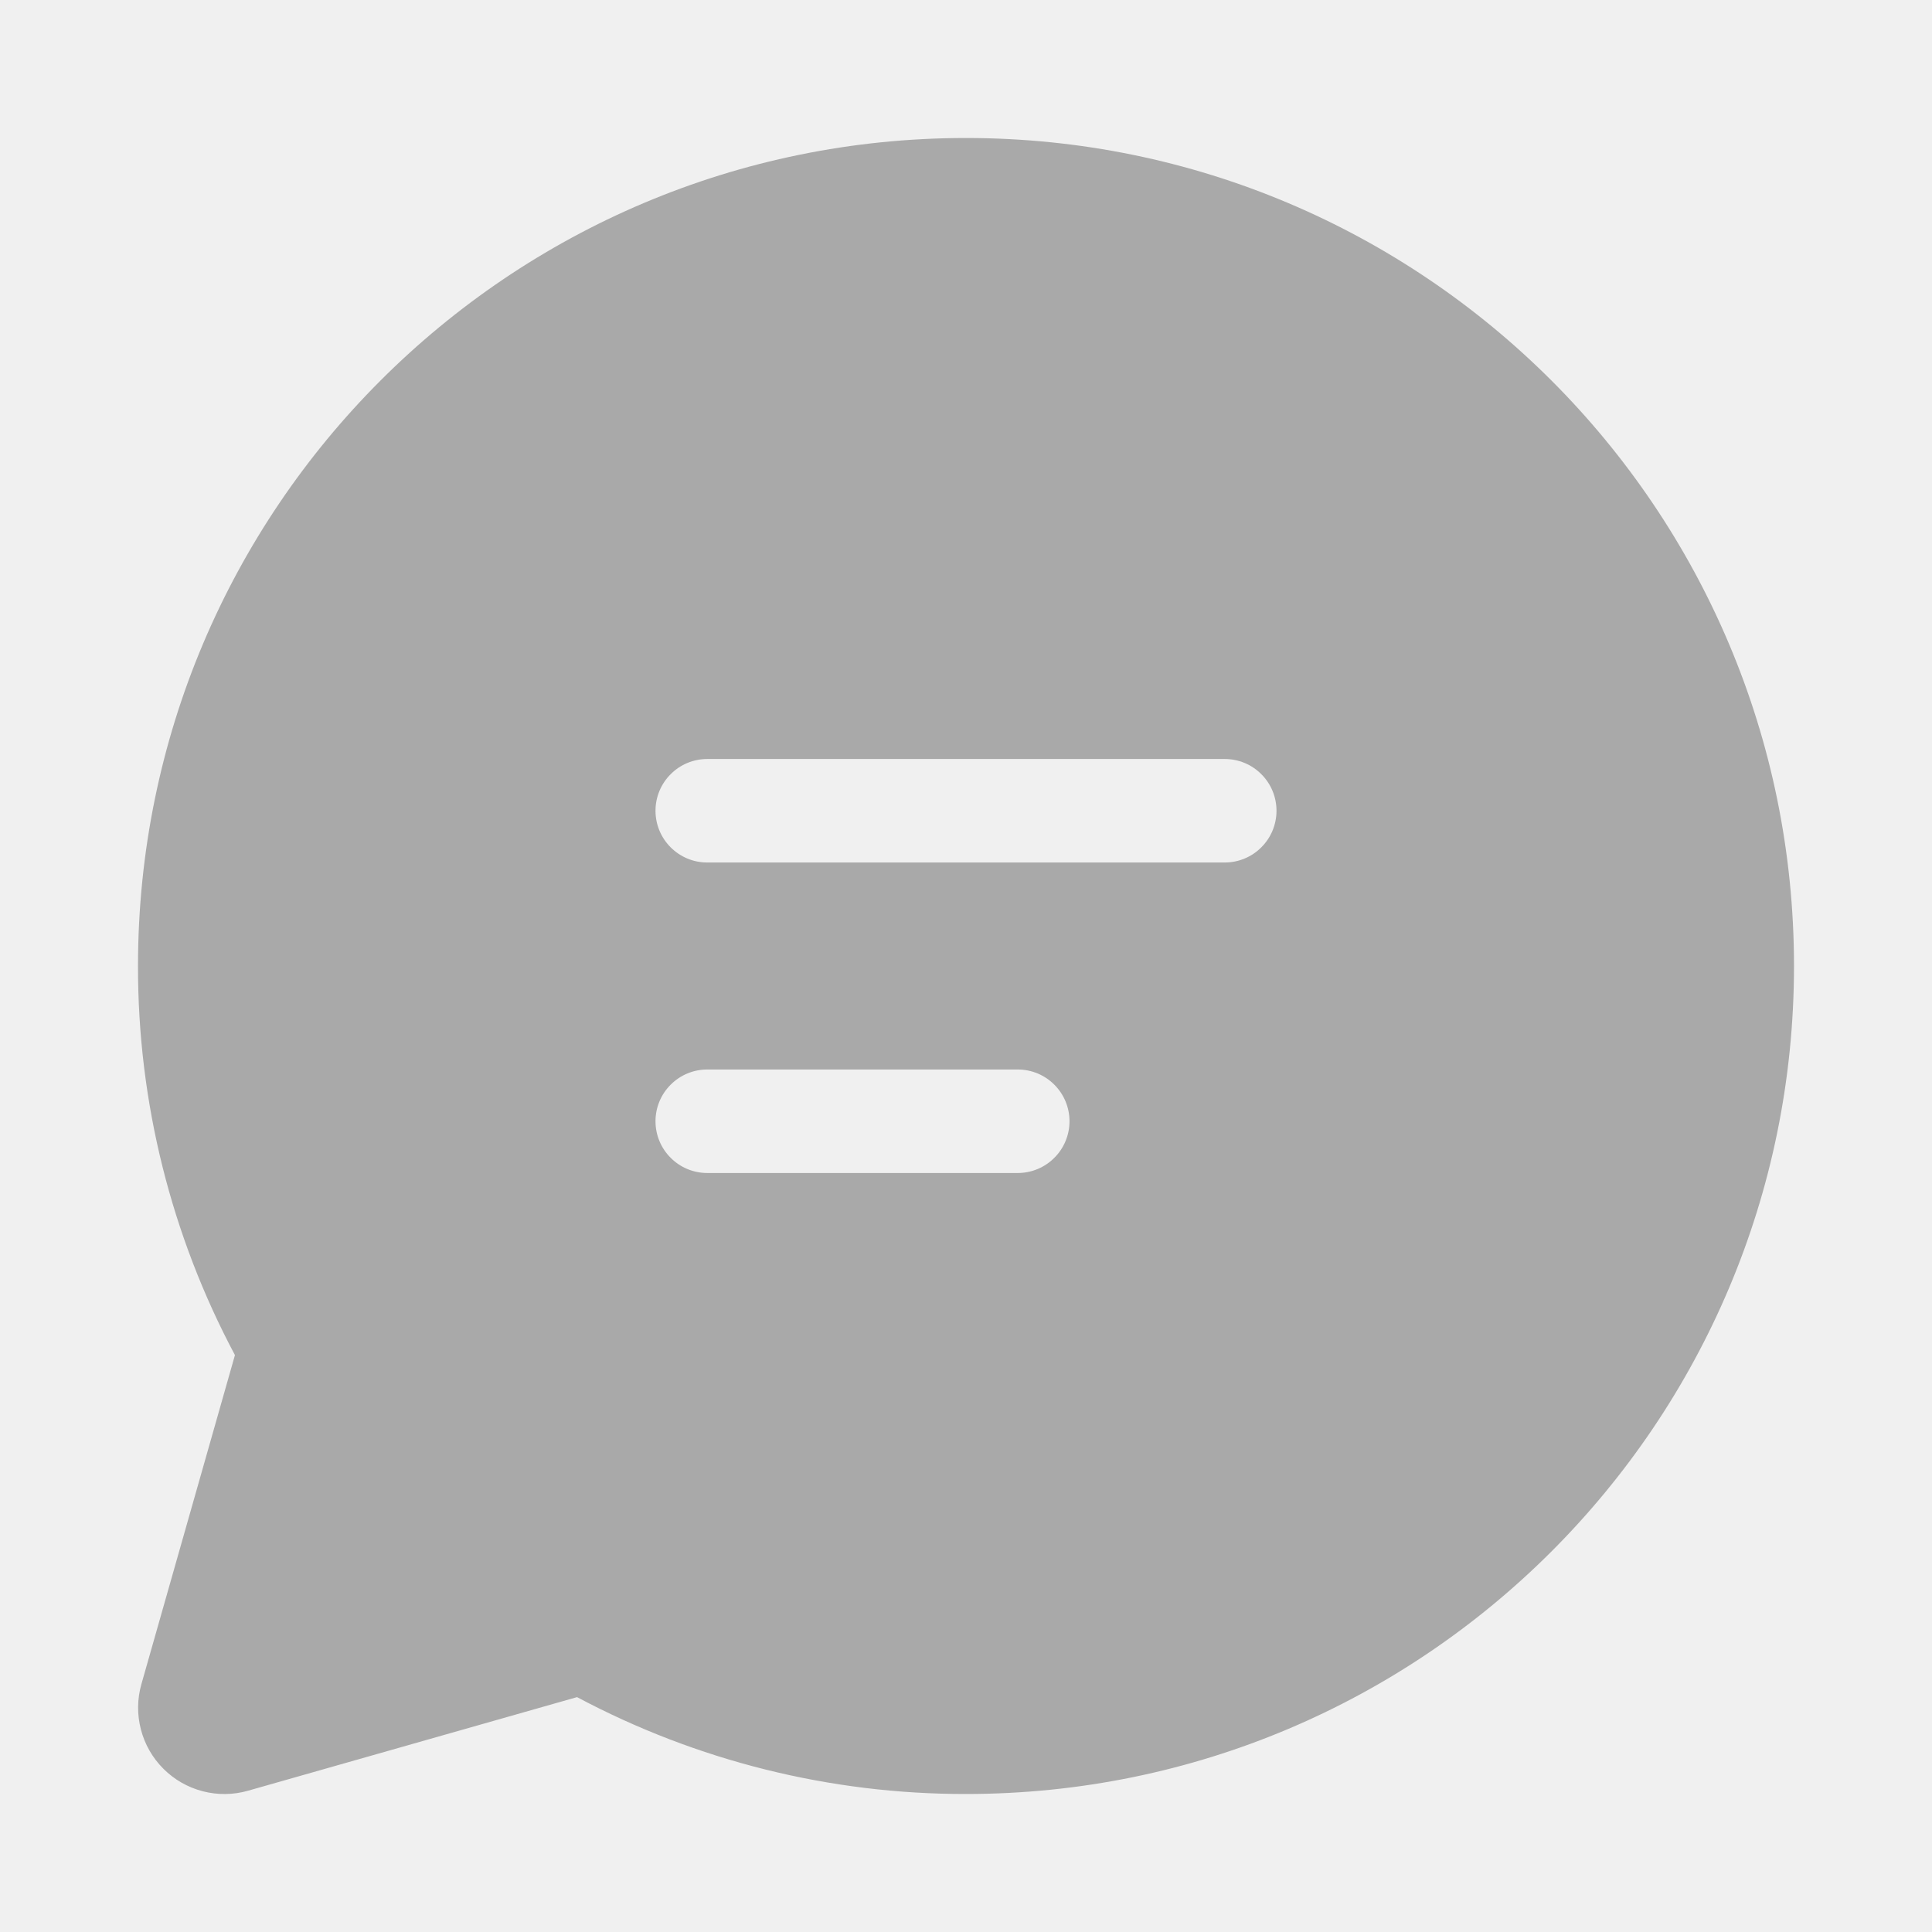
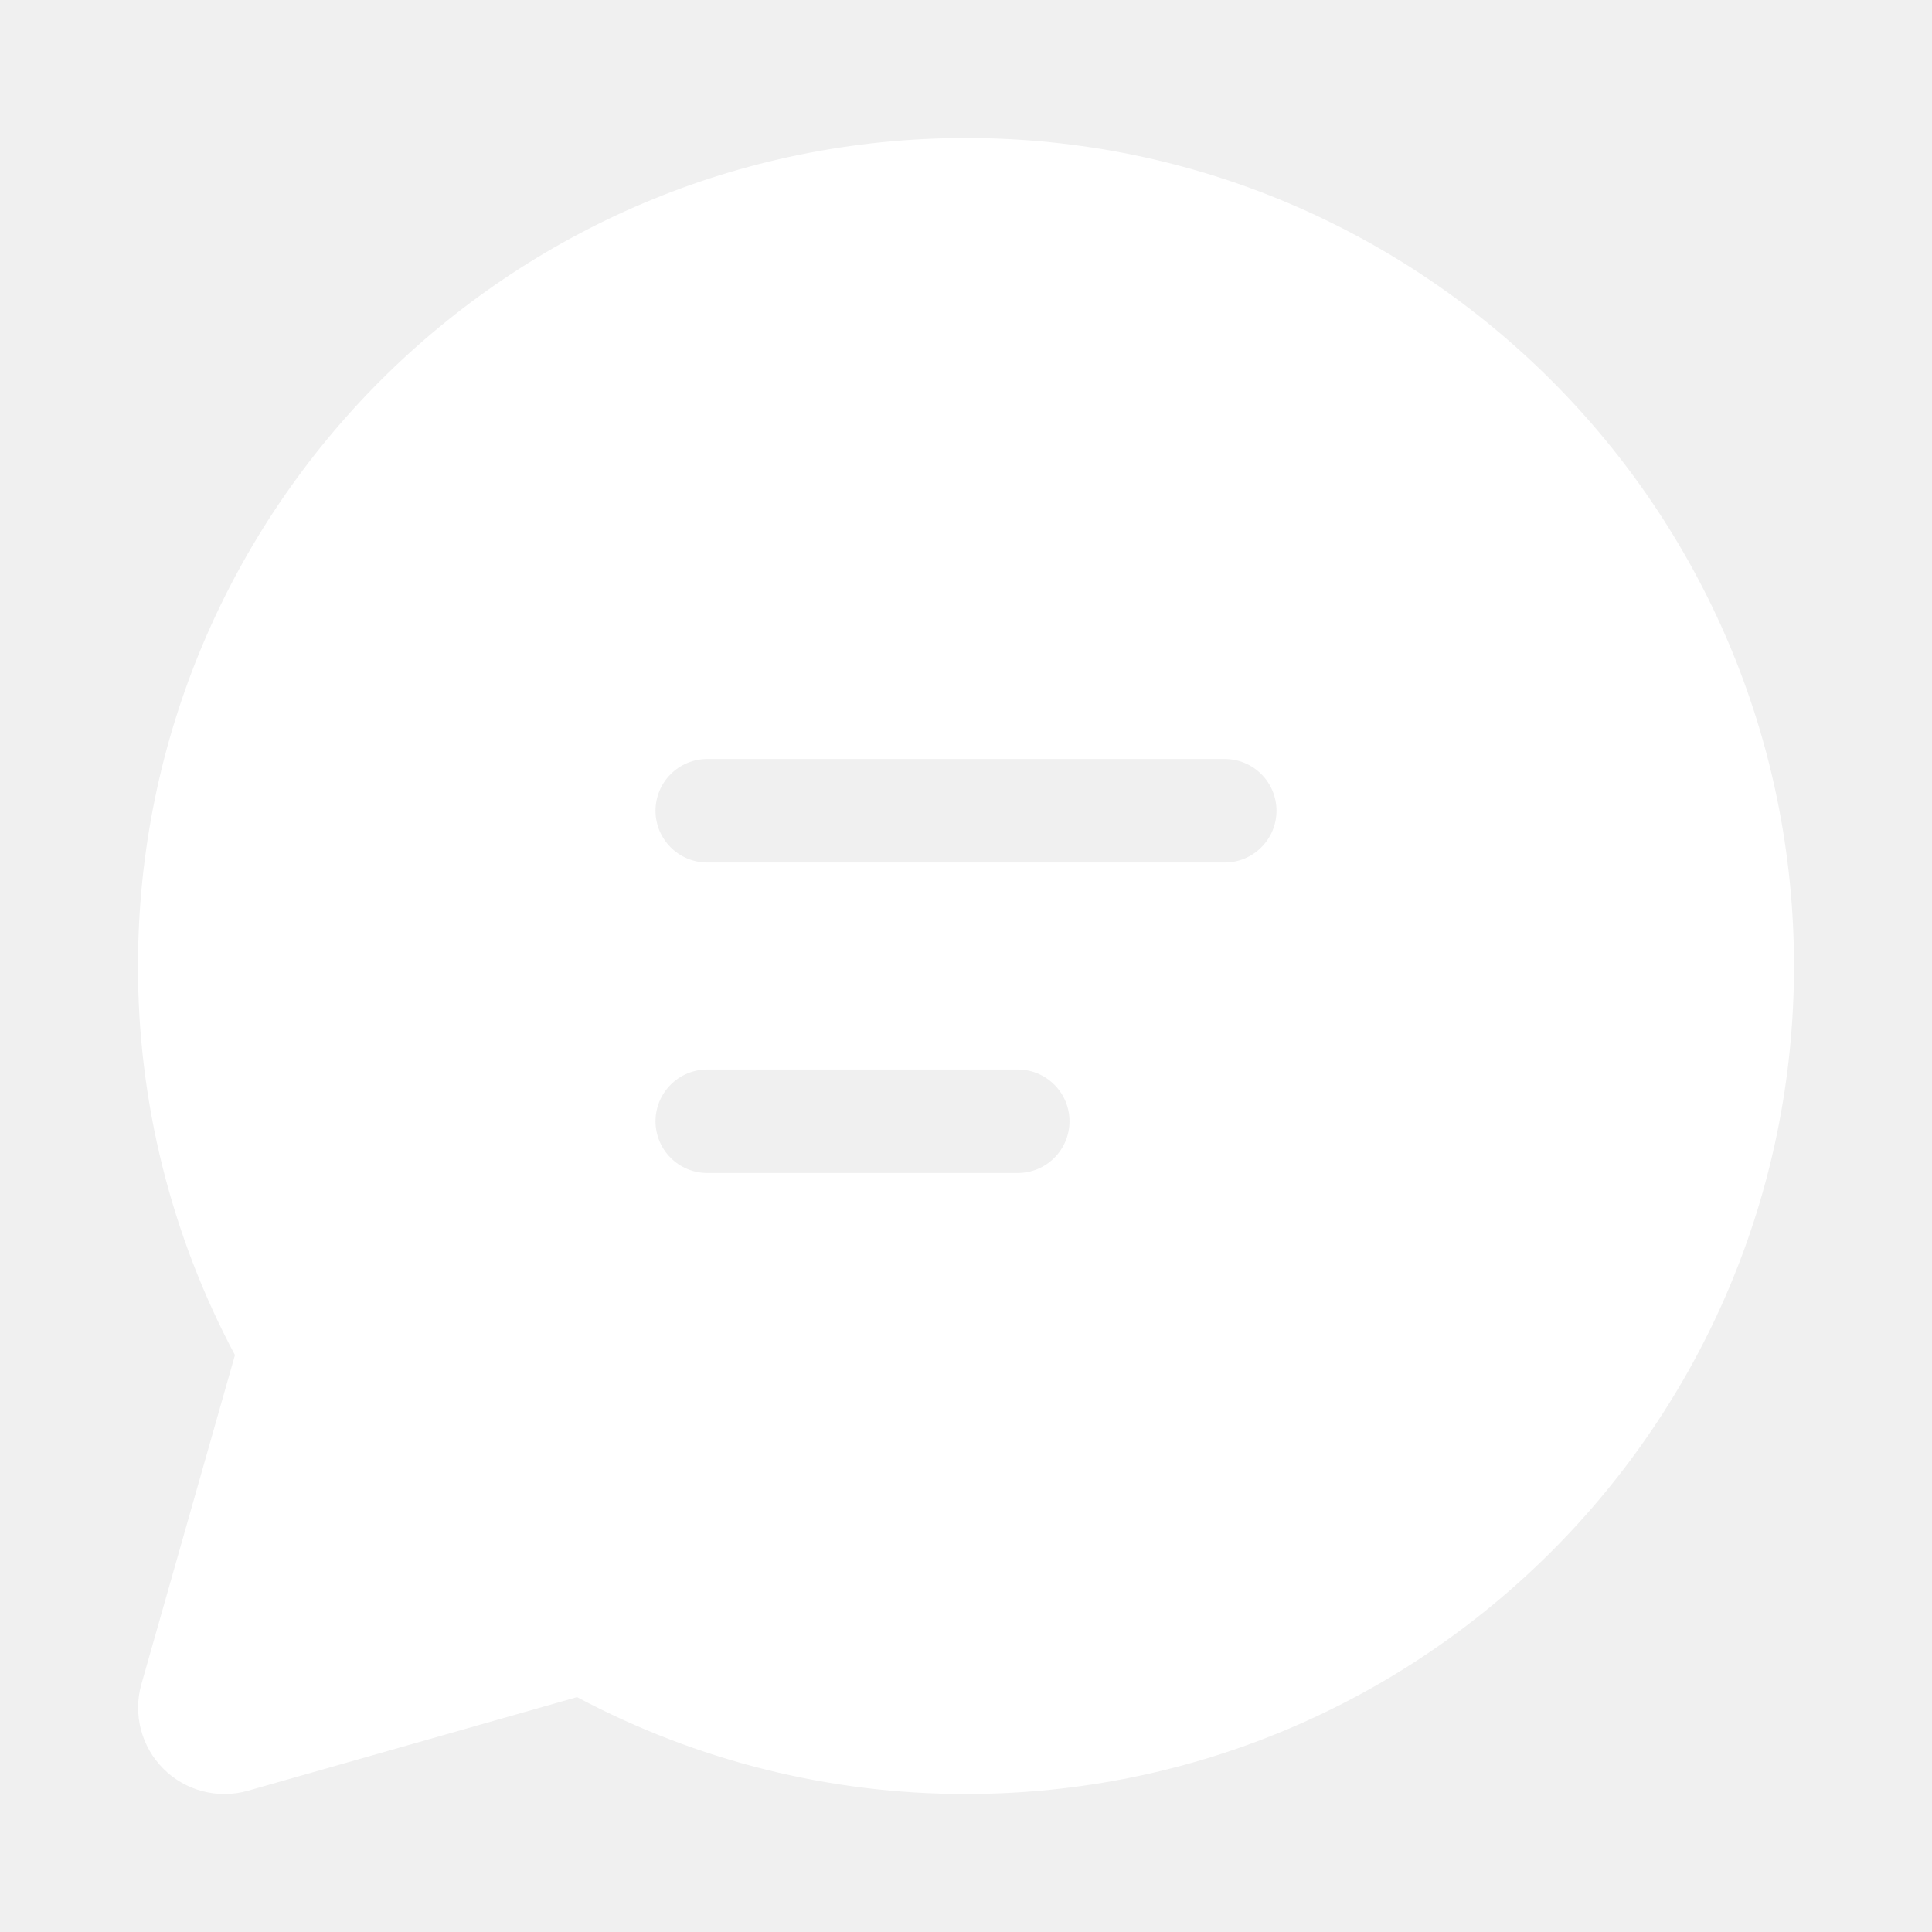
<svg xmlns="http://www.w3.org/2000/svg" width="28" height="28" viewBox="0 0 28 28" fill="none">
-   <path d="M2 14C2 7.373 7.373 2 14 2C20.627 2 26 7.373 26 14C26 20.627 20.627 26 14 26C12.034 26.003 10.098 25.52 8.363 24.596L3.593 25.953C3.379 26.014 3.152 26.016 2.937 25.96C2.722 25.904 2.525 25.792 2.368 25.634C2.21 25.477 2.098 25.28 2.042 25.065C1.986 24.85 1.988 24.623 2.049 24.409L3.405 19.639C2.48 17.904 1.997 15.967 2 14ZM9.5 11.75C9.5 12.164 9.836 12.5 10.25 12.5H17.75C17.949 12.5 18.14 12.421 18.28 12.28C18.421 12.14 18.5 11.949 18.5 11.75C18.5 11.551 18.421 11.36 18.28 11.22C18.14 11.079 17.949 11 17.75 11H10.25C10.051 11 9.86 11.079 9.72 11.22C9.579 11.36 9.5 11.551 9.5 11.75ZM10.25 15.5C10.051 15.5 9.86 15.579 9.72 15.72C9.579 15.86 9.5 16.051 9.5 16.25C9.5 16.449 9.579 16.64 9.72 16.78C9.86 16.921 10.051 17 10.25 17H14.75C14.949 17 15.14 16.921 15.28 16.78C15.421 16.64 15.5 16.449 15.5 16.25C15.5 16.051 15.421 15.86 15.28 15.72C15.14 15.579 14.949 15.5 14.75 15.5H10.25Z" fill="#A9A9A9" />
+   <path d="M2 14C2 7.373 7.373 2 14 2C20.627 2 26 7.373 26 14C26 20.627 20.627 26 14 26C12.034 26.003 10.098 25.52 8.363 24.596L3.593 25.953C3.379 26.014 3.152 26.016 2.937 25.96C2.722 25.904 2.525 25.792 2.368 25.634C2.21 25.477 2.098 25.28 2.042 25.065C1.986 24.85 1.988 24.623 2.049 24.409L3.405 19.639C2.48 17.904 1.997 15.967 2 14ZM9.5 11.75C9.5 12.164 9.836 12.5 10.25 12.5H17.75C17.949 12.5 18.14 12.421 18.28 12.28C18.421 12.14 18.5 11.949 18.5 11.75C18.5 11.551 18.421 11.36 18.28 11.22C18.14 11.079 17.949 11 17.75 11H10.25C10.051 11 9.86 11.079 9.72 11.22C9.579 11.36 9.5 11.551 9.5 11.75ZM10.25 15.5C10.051 15.5 9.86 15.579 9.72 15.72C9.579 15.86 9.5 16.051 9.5 16.25C9.5 16.449 9.579 16.64 9.72 16.78C9.86 16.921 10.051 17 10.25 17H14.75C14.949 17 15.14 16.921 15.28 16.78C15.421 16.64 15.5 16.449 15.5 16.25C15.5 16.051 15.421 15.86 15.28 15.72C15.14 15.579 14.949 15.5 14.75 15.5H10.25Z" fill="white" />
</svg>
